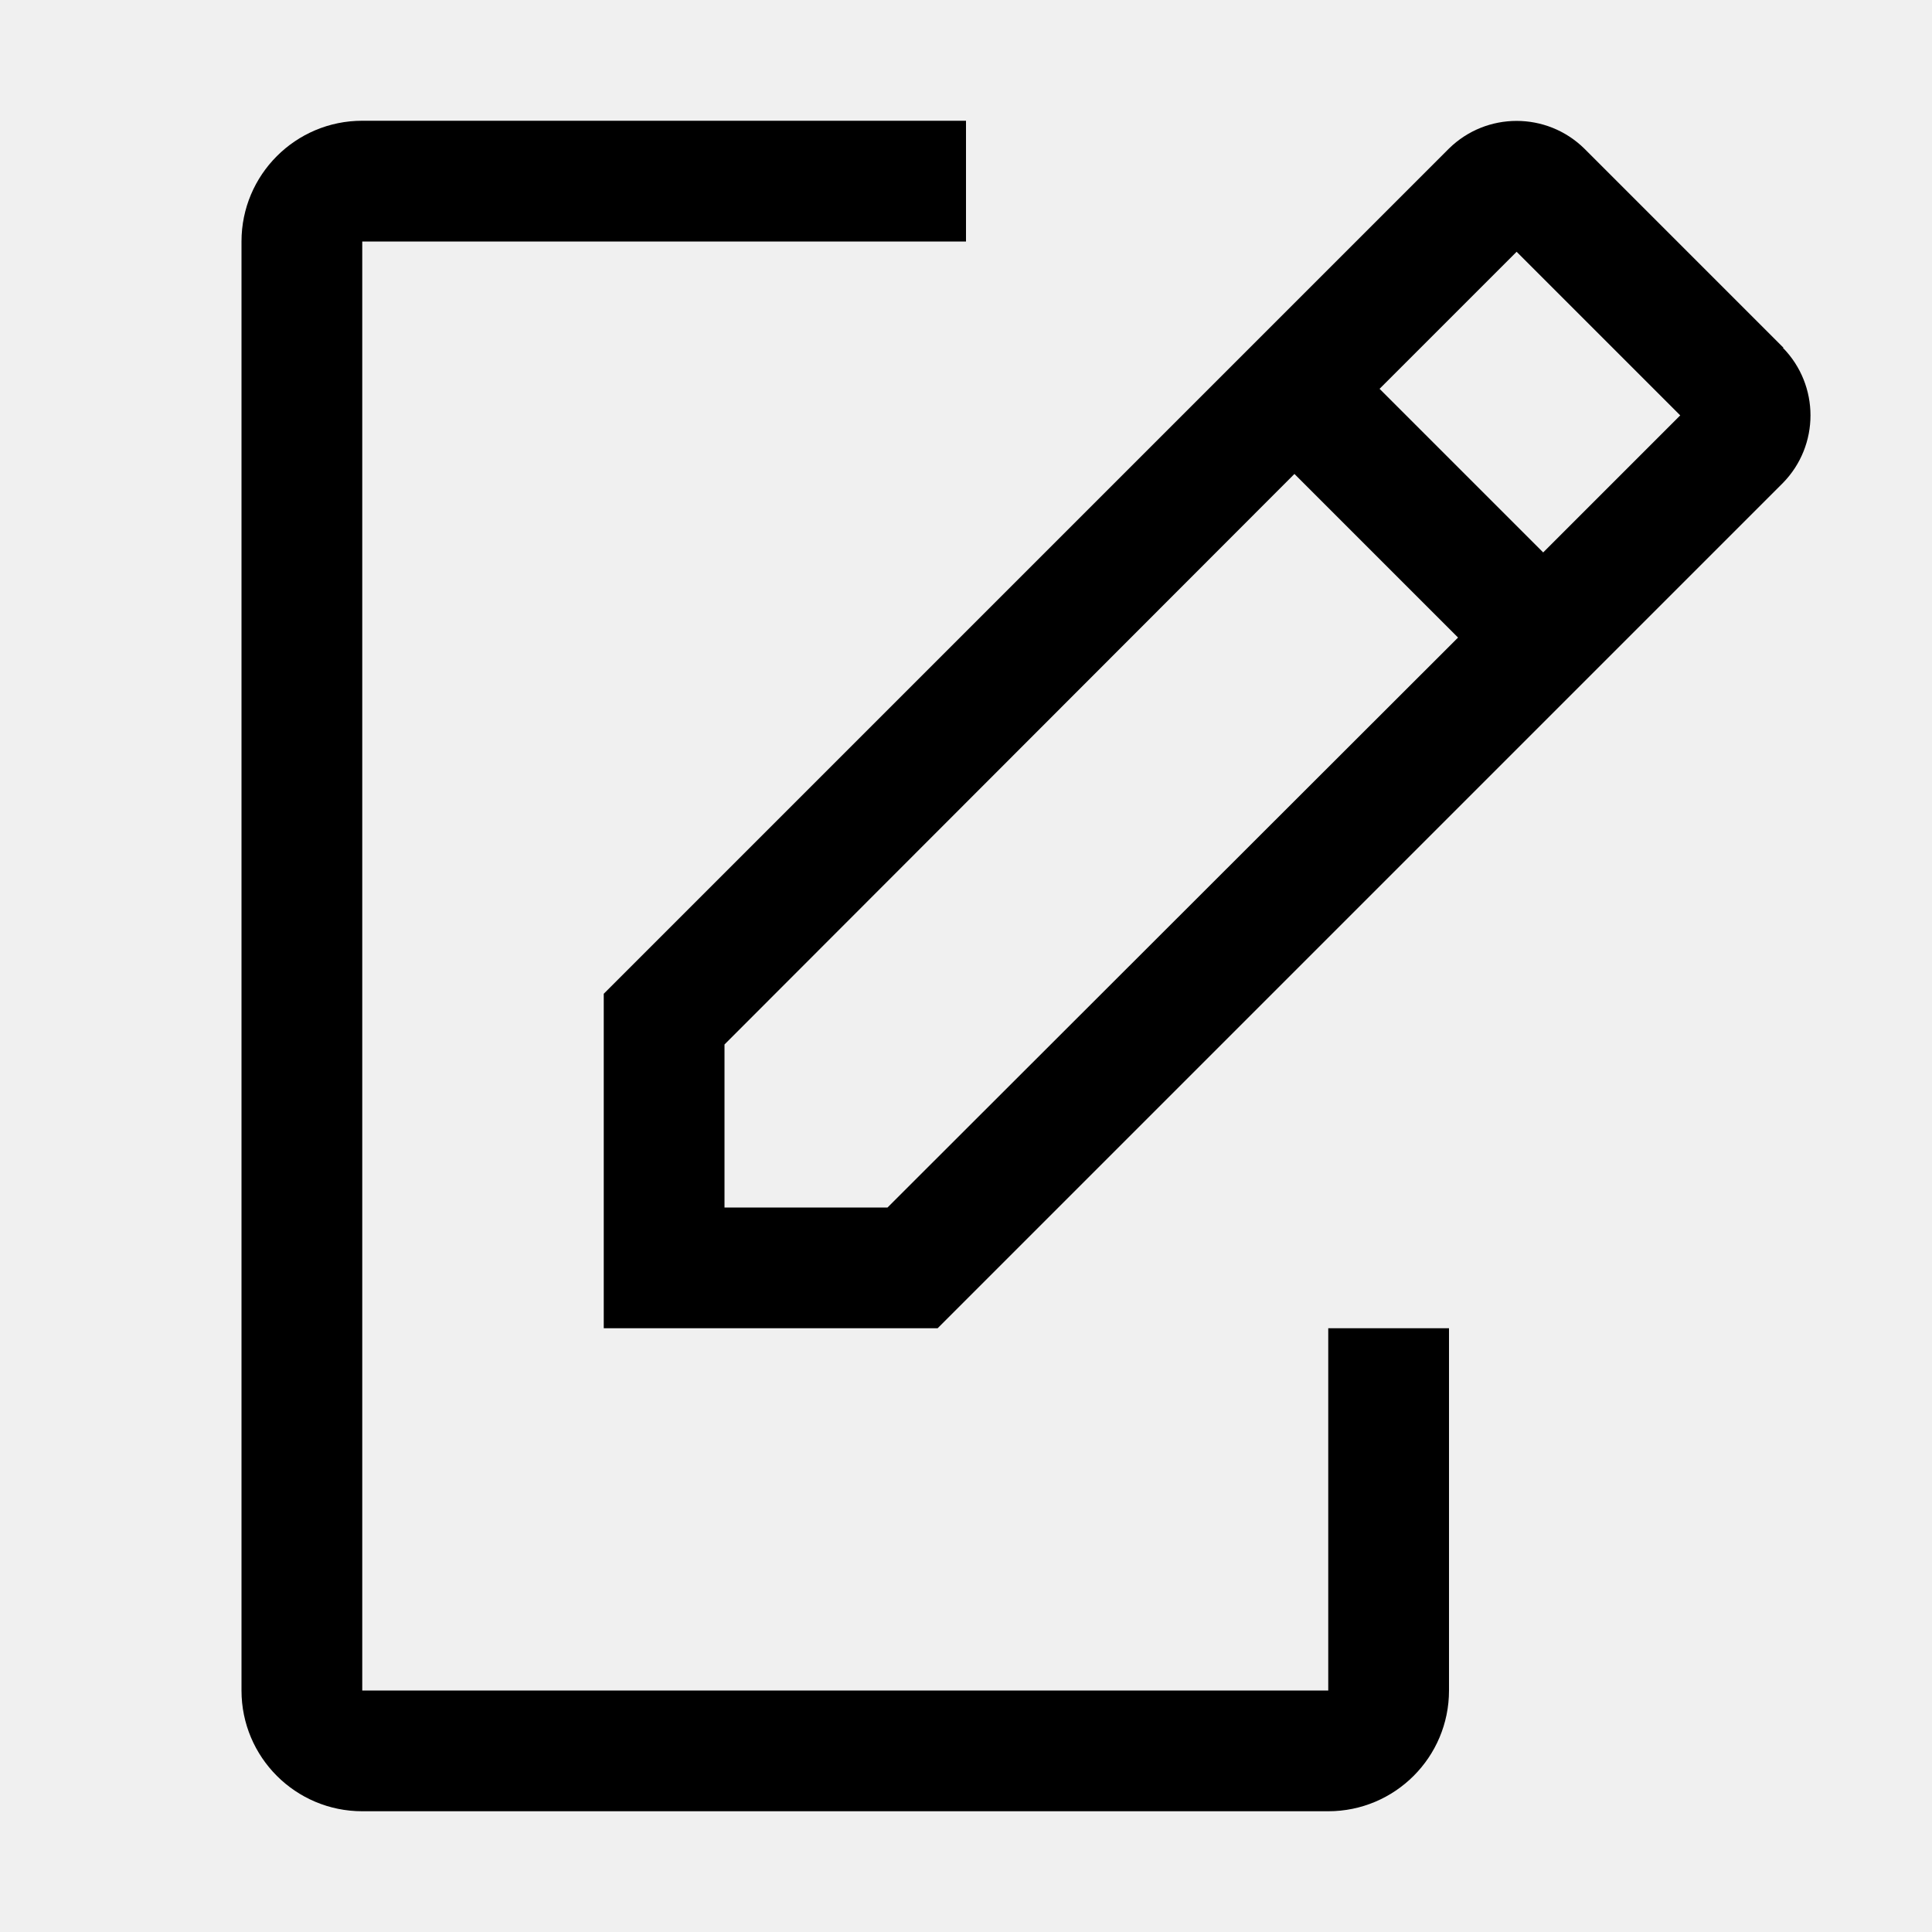
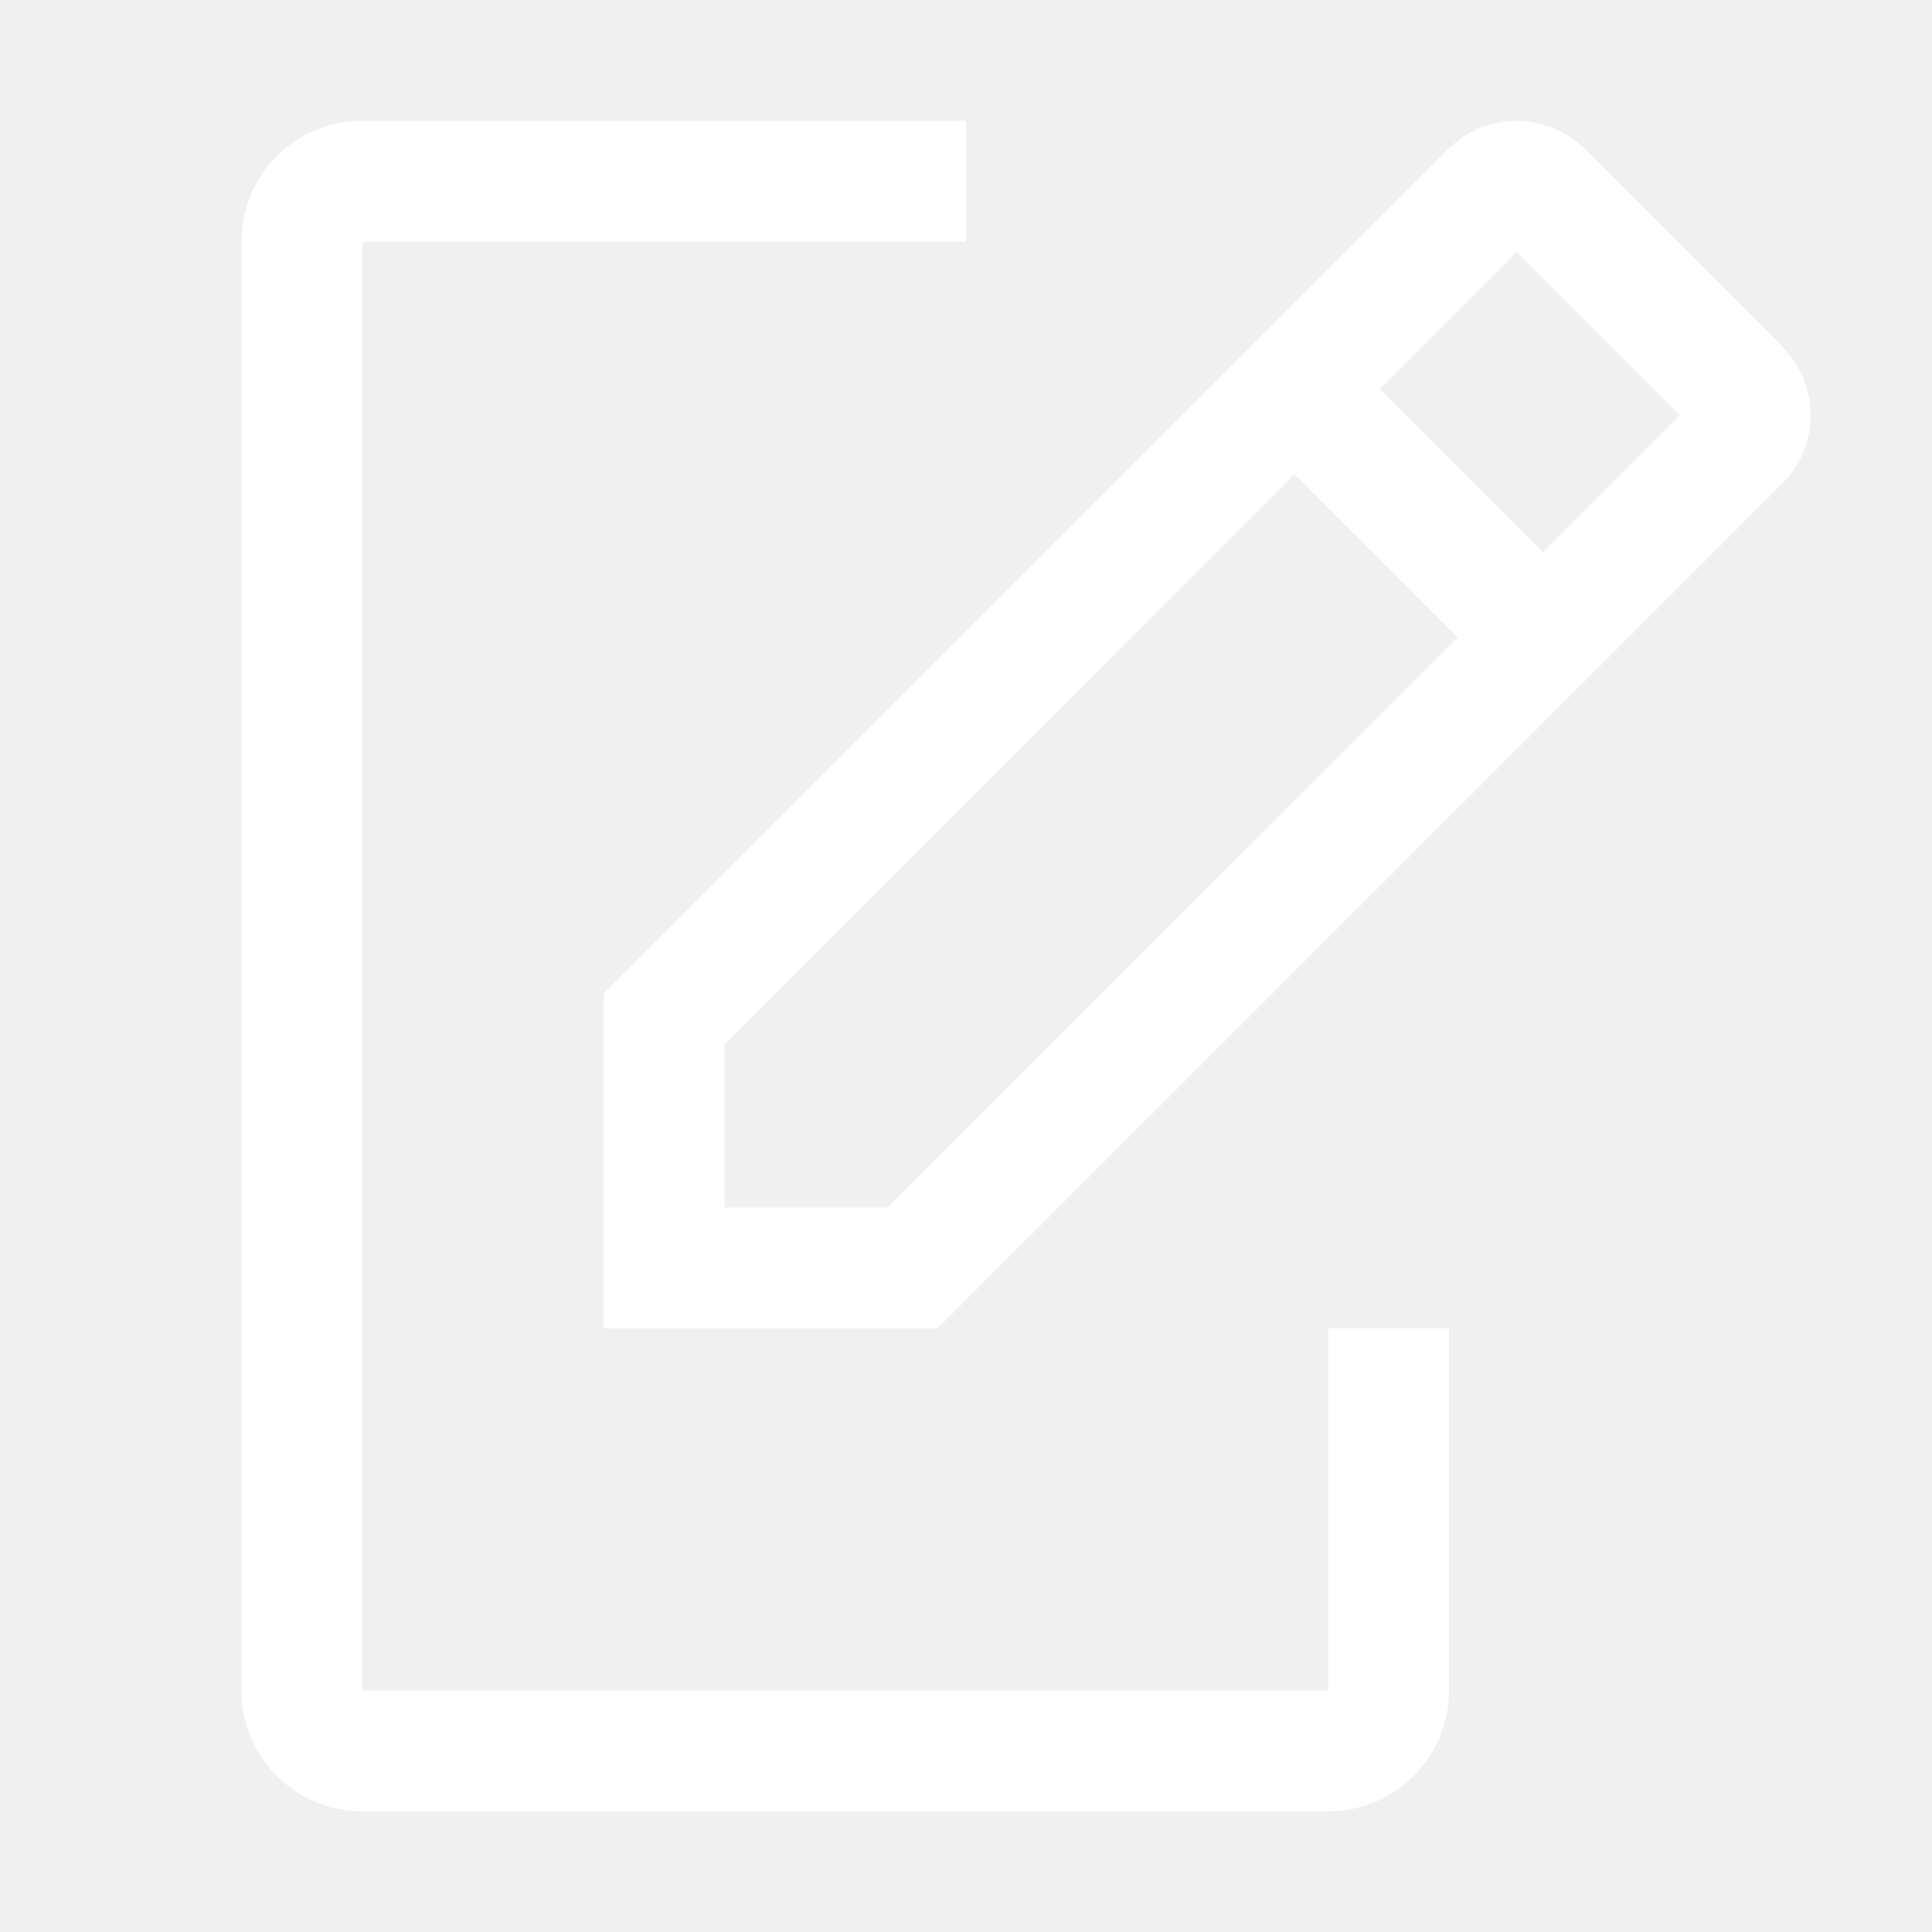
- <svg xmlns="http://www.w3.org/2000/svg" fill="#000000" width="800px" height="800px" viewBox="0 0 32 32" id="icon">
+ <svg xmlns="http://www.w3.org/2000/svg" fill="#ffffff" width="800px" height="800px" viewBox="0 0 32 32" id="icon">
  <defs>
    <style>.cls-1{fill:none;}</style>
  </defs>
  <path d="M22,22v6H6V4H16V2H6A2,2,0,0,0,4,4V28a2,2,0,0,0,2,2H22a2,2,0,0,0,2-2V22Z" transform="translate(0)" />
  <path d="M29.54,5.76l-3.3-3.3a1.6,1.6,0,0,0-2.24,0l-14,14V22h5.53l14-14a1.6,1.6,0,0,0,0-2.24ZM14.7,20H12V17.3l9.44-9.45,2.71,2.71ZM25.56,9.15,22.85,6.44l2.27-2.27,2.71,2.71Z" transform="translate(0)" />
  <rect id="_Transparent_Rectangle_" data-name="&lt;Transparent Rectangle&gt;" class="cls-1" width="32" height="32" />
</svg>
